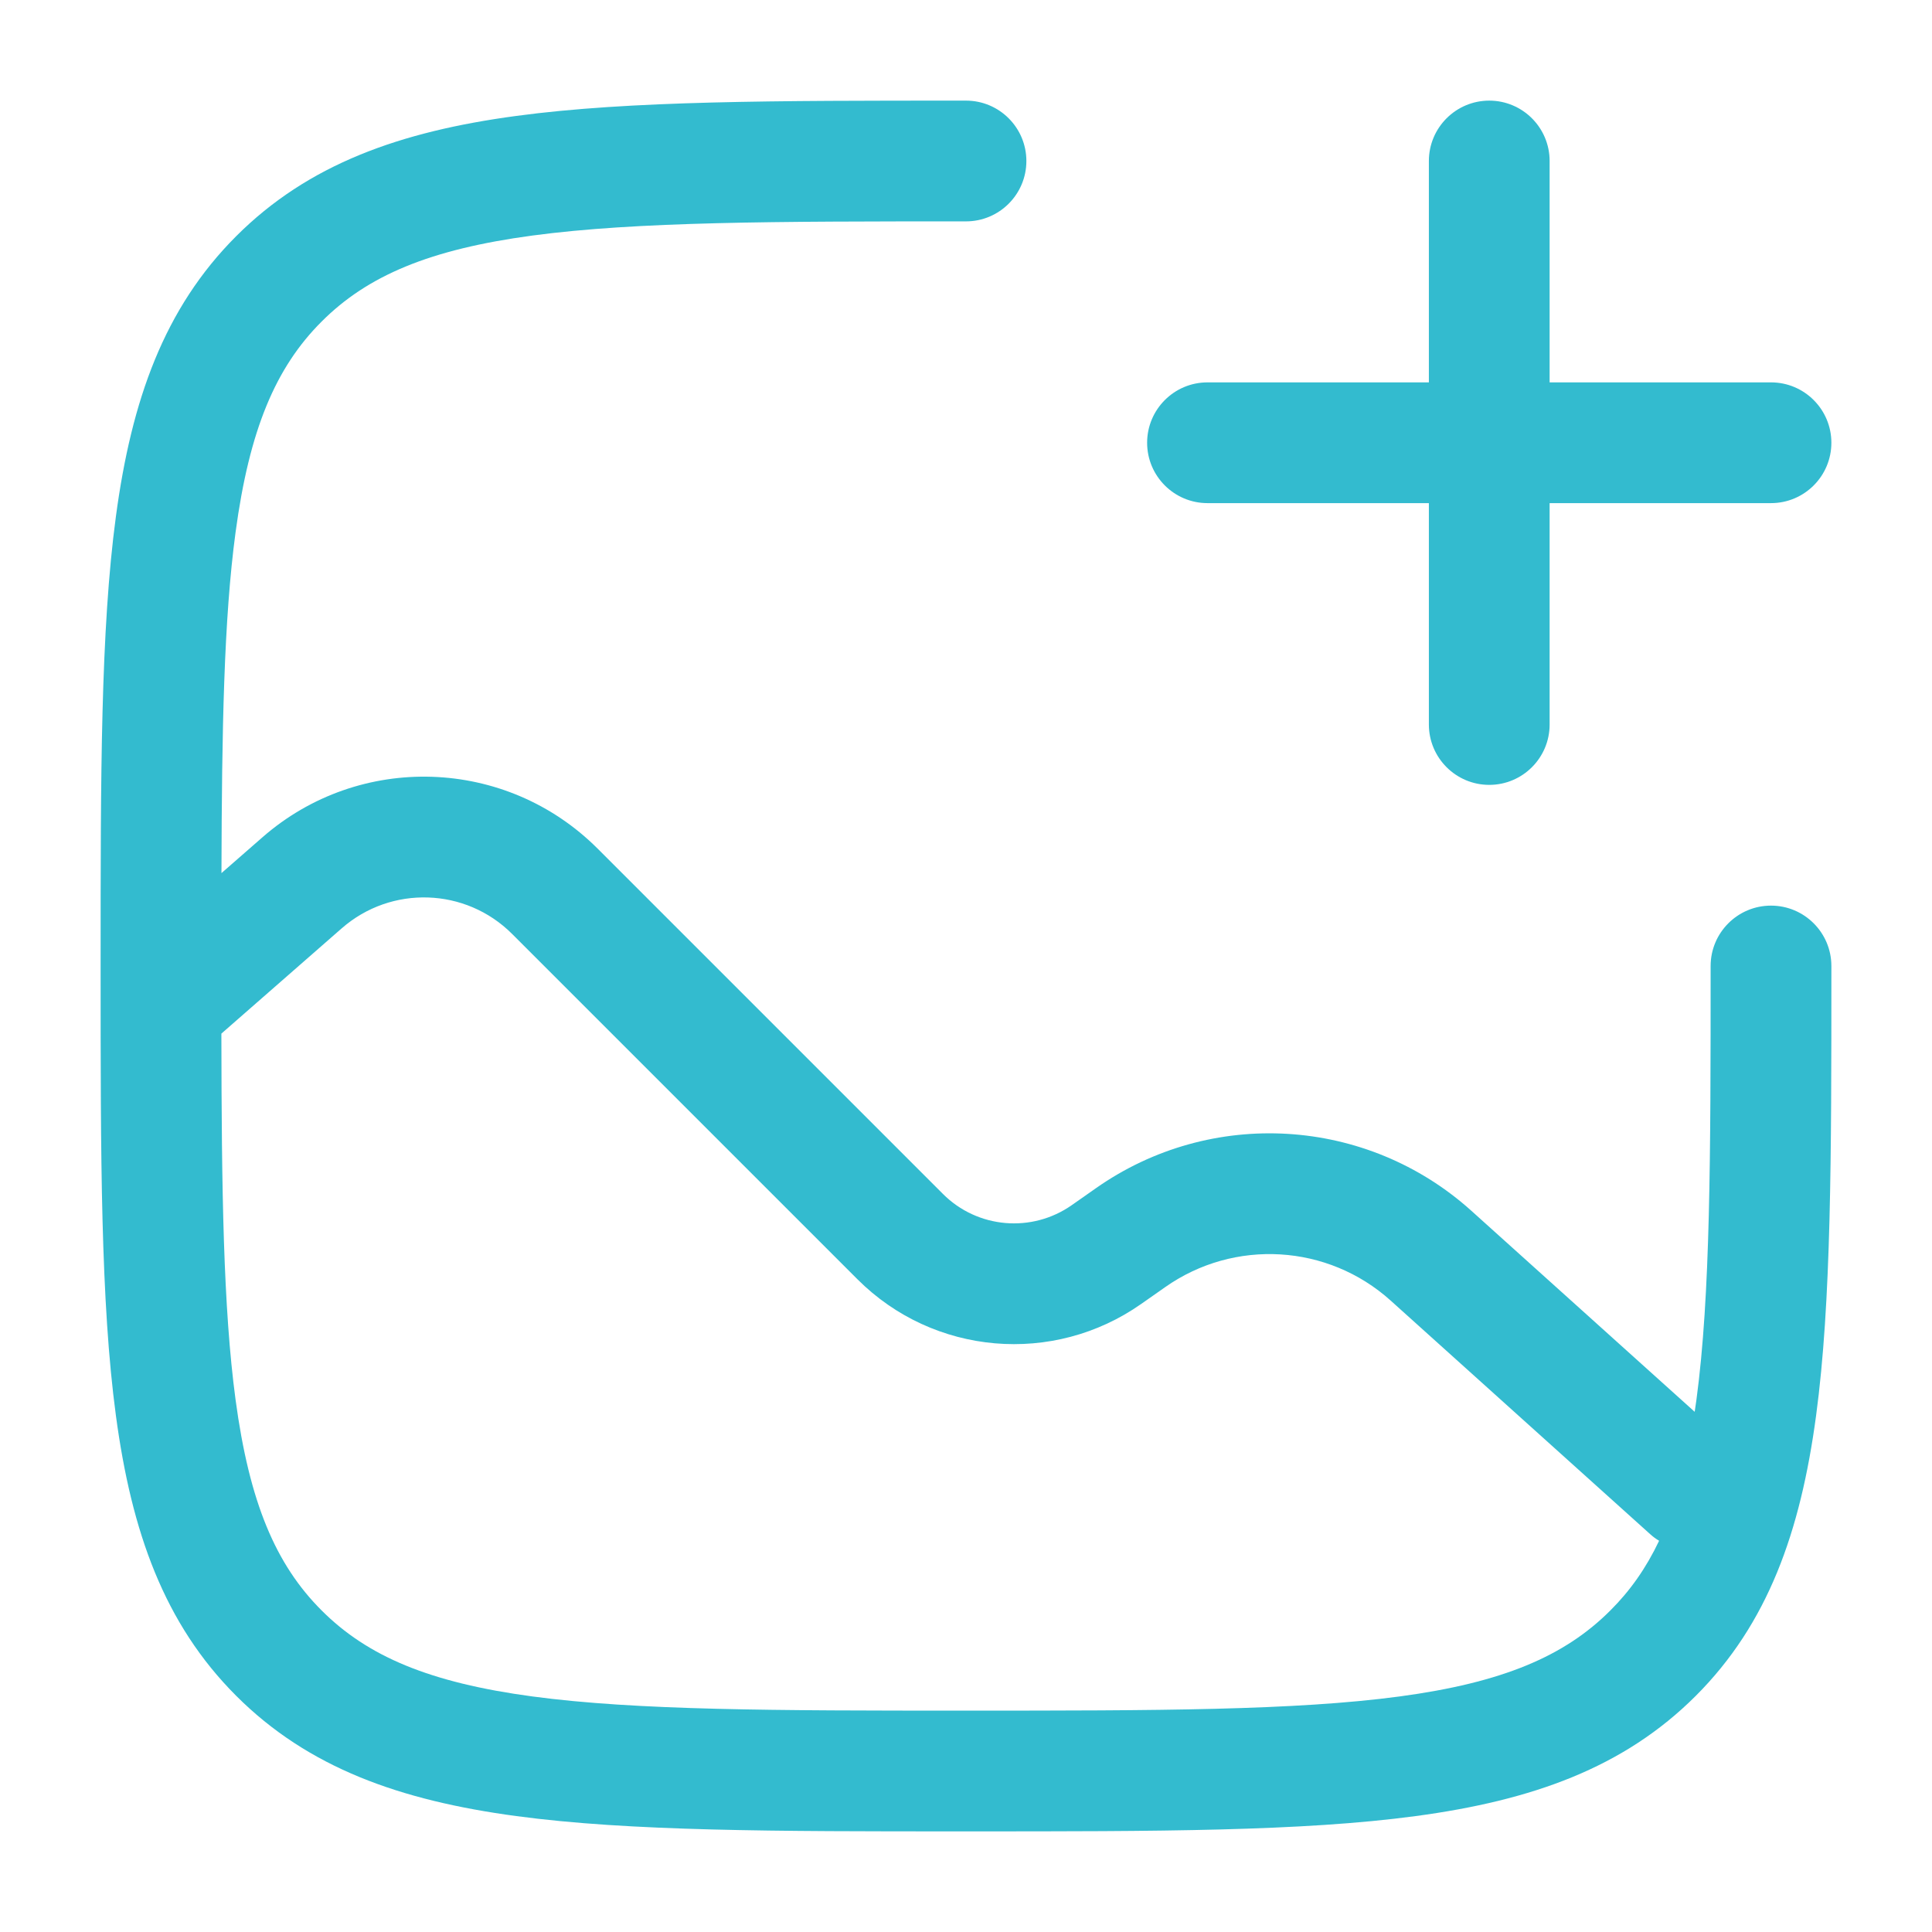
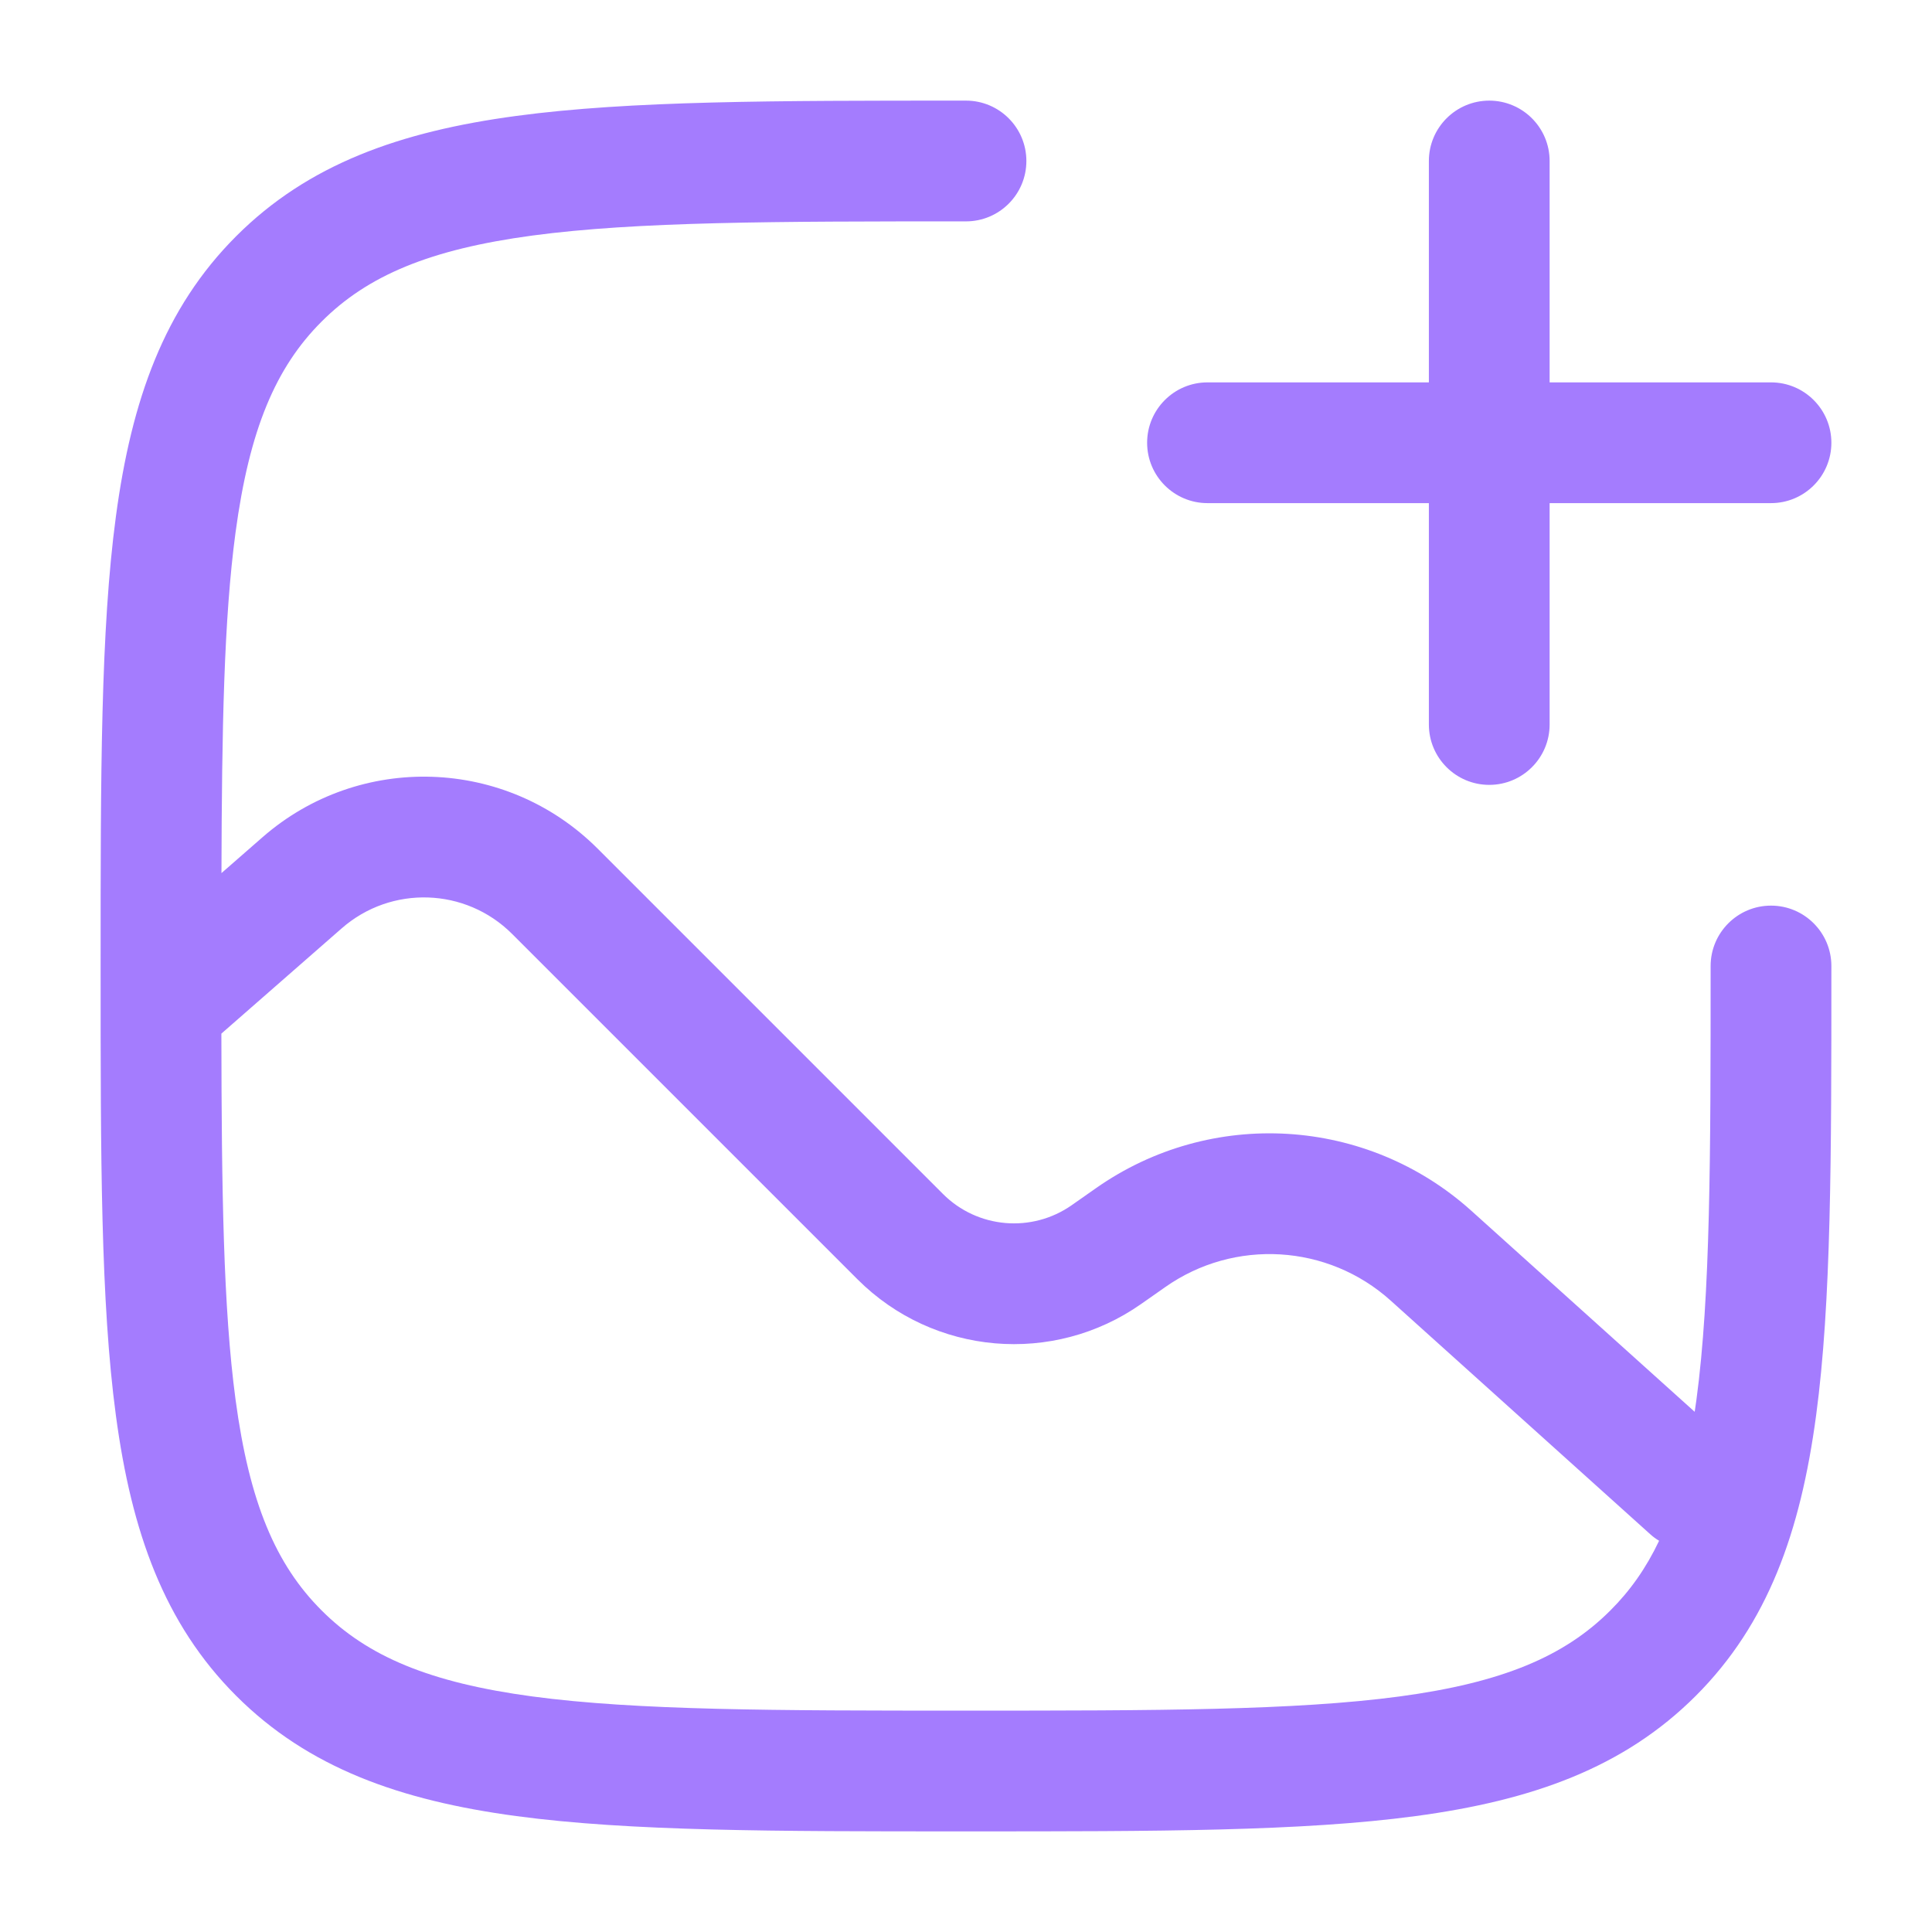
<svg xmlns="http://www.w3.org/2000/svg" width="24" height="24" viewBox="0 0 24 24" fill="none">
-   <path fill-rule="evenodd" clip-rule="evenodd" d="M18.5 1.25C18.914 1.25 19.25 1.586 19.25 2V4.75H22C22.414 4.75 22.75 5.086 22.75 5.5C22.75 5.914 22.414 6.25 22 6.25H19.25V9C19.25 9.414 18.914 9.75 18.5 9.75C18.086 9.75 17.75 9.414 17.75 9V6.25H15C14.586 6.25 14.25 5.914 14.25 5.5C14.25 5.086 14.586 4.75 15 4.75H17.75V2C17.75 1.586 18.086 1.25 18.5 1.25Z" fill="#33bbcf" />
-   <path fill-rule="evenodd" clip-rule="evenodd" d="M12 1.25L11.943 1.25C9.634 1.25 7.825 1.25 6.414 1.44C4.969 1.634 3.829 2.039 2.934 2.934C2.039 3.829 1.634 4.969 1.44 6.414C1.25 7.825 1.25 9.634 1.25 11.943V12.057C1.25 14.366 1.25 16.175 1.44 17.586C1.634 19.031 2.039 20.171 2.934 21.066C3.829 21.961 4.969 22.366 6.414 22.56C7.825 22.75 9.634 22.75 11.943 22.75H12.057C14.366 22.75 16.175 22.75 17.586 22.56C19.031 22.366 20.171 21.961 21.066 21.066C21.961 20.171 22.366 19.031 22.56 17.586C22.75 16.175 22.75 14.366 22.75 12.057V12C22.75 11.586 22.414 11.25 22 11.25C21.586 11.25 21.25 11.586 21.25 12C21.25 14.378 21.248 16.086 21.074 17.386C21.067 17.438 21.06 17.488 21.052 17.538L18.278 15.041C16.979 13.872 15.044 13.755 13.613 14.761L13.315 14.97C12.818 15.319 12.142 15.261 11.713 14.831L7.423 10.541C6.287 9.406 4.466 9.345 3.258 10.403L2.751 10.846C2.756 9.054 2.781 7.693 2.926 6.614C3.098 5.335 3.425 4.564 3.995 3.995C4.564 3.425 5.335 3.098 6.614 2.926C7.914 2.752 9.622 2.75 12 2.75C12.414 2.75 12.75 2.414 12.75 2C12.75 1.586 12.414 1.25 12 1.25ZM2.926 17.386C3.098 18.665 3.425 19.436 3.995 20.005C4.564 20.575 5.335 20.902 6.614 21.074C7.914 21.248 9.622 21.25 12 21.25C14.378 21.25 16.087 21.248 17.386 21.074C18.665 20.902 19.436 20.575 20.005 20.005C20.249 19.762 20.448 19.481 20.61 19.14C20.571 19.117 20.533 19.089 20.498 19.057L17.275 16.156C16.495 15.454 15.334 15.385 14.476 15.988L14.178 16.197C13.084 16.966 11.597 16.837 10.652 15.892L6.362 11.602C5.785 11.025 4.86 10.994 4.245 11.532L2.75 12.84C2.753 14.788 2.773 16.245 2.926 17.386Z" fill="#33bbcf" />
+   <path fill-rule="evenodd" clip-rule="evenodd" d="M18.5 1.25C18.914 1.25 19.25 1.586 19.25 2V4.75H22C22.414 4.75 22.75 5.086 22.75 5.5C22.75 5.914 22.414 6.25 22 6.25H19.25V9C19.25 9.414 18.914 9.75 18.5 9.75C18.086 9.75 17.75 9.414 17.75 9V6.25H15C14.586 6.25 14.25 5.914 14.25 5.5C14.25 5.086 14.586 4.75 15 4.75H17.75V2C17.75 1.586 18.086 1.25 18.5 1.25Z" fill="#A47CFE" />
+   <path fill-rule="evenodd" clip-rule="evenodd" d="M12 1.25L11.943 1.25C9.634 1.25 7.825 1.25 6.414 1.44C4.969 1.634 3.829 2.039 2.934 2.934C2.039 3.829 1.634 4.969 1.44 6.414C1.25 7.825 1.25 9.634 1.25 11.943V12.057C1.25 14.366 1.25 16.175 1.44 17.586C1.634 19.031 2.039 20.171 2.934 21.066C3.829 21.961 4.969 22.366 6.414 22.56C7.825 22.75 9.634 22.75 11.943 22.75H12.057C14.366 22.75 16.175 22.75 17.586 22.56C19.031 22.366 20.171 21.961 21.066 21.066C21.961 20.171 22.366 19.031 22.56 17.586C22.75 16.175 22.75 14.366 22.75 12.057V12C22.75 11.586 22.414 11.25 22 11.25C21.586 11.25 21.25 11.586 21.25 12C21.25 14.378 21.248 16.086 21.074 17.386C21.067 17.438 21.06 17.488 21.052 17.538L18.278 15.041C16.979 13.872 15.044 13.755 13.613 14.761L13.315 14.97C12.818 15.319 12.142 15.261 11.713 14.831L7.423 10.541C6.287 9.406 4.466 9.345 3.258 10.403L2.751 10.846C2.756 9.054 2.781 7.693 2.926 6.614C3.098 5.335 3.425 4.564 3.995 3.995C4.564 3.425 5.335 3.098 6.614 2.926C7.914 2.752 9.622 2.75 12 2.75C12.414 2.75 12.75 2.414 12.75 2C12.75 1.586 12.414 1.25 12 1.25ZM2.926 17.386C3.098 18.665 3.425 19.436 3.995 20.005C4.564 20.575 5.335 20.902 6.614 21.074C7.914 21.248 9.622 21.25 12 21.25C14.378 21.25 16.087 21.248 17.386 21.074C18.665 20.902 19.436 20.575 20.005 20.005C20.249 19.762 20.448 19.481 20.61 19.14C20.571 19.117 20.533 19.089 20.498 19.057L17.275 16.156C16.495 15.454 15.334 15.385 14.476 15.988L14.178 16.197C13.084 16.966 11.597 16.837 10.652 15.892L6.362 11.602C5.785 11.025 4.86 10.994 4.245 11.532L2.75 12.84C2.753 14.788 2.773 16.245 2.926 17.386Z" fill="#A47CFE" />
</svg>
